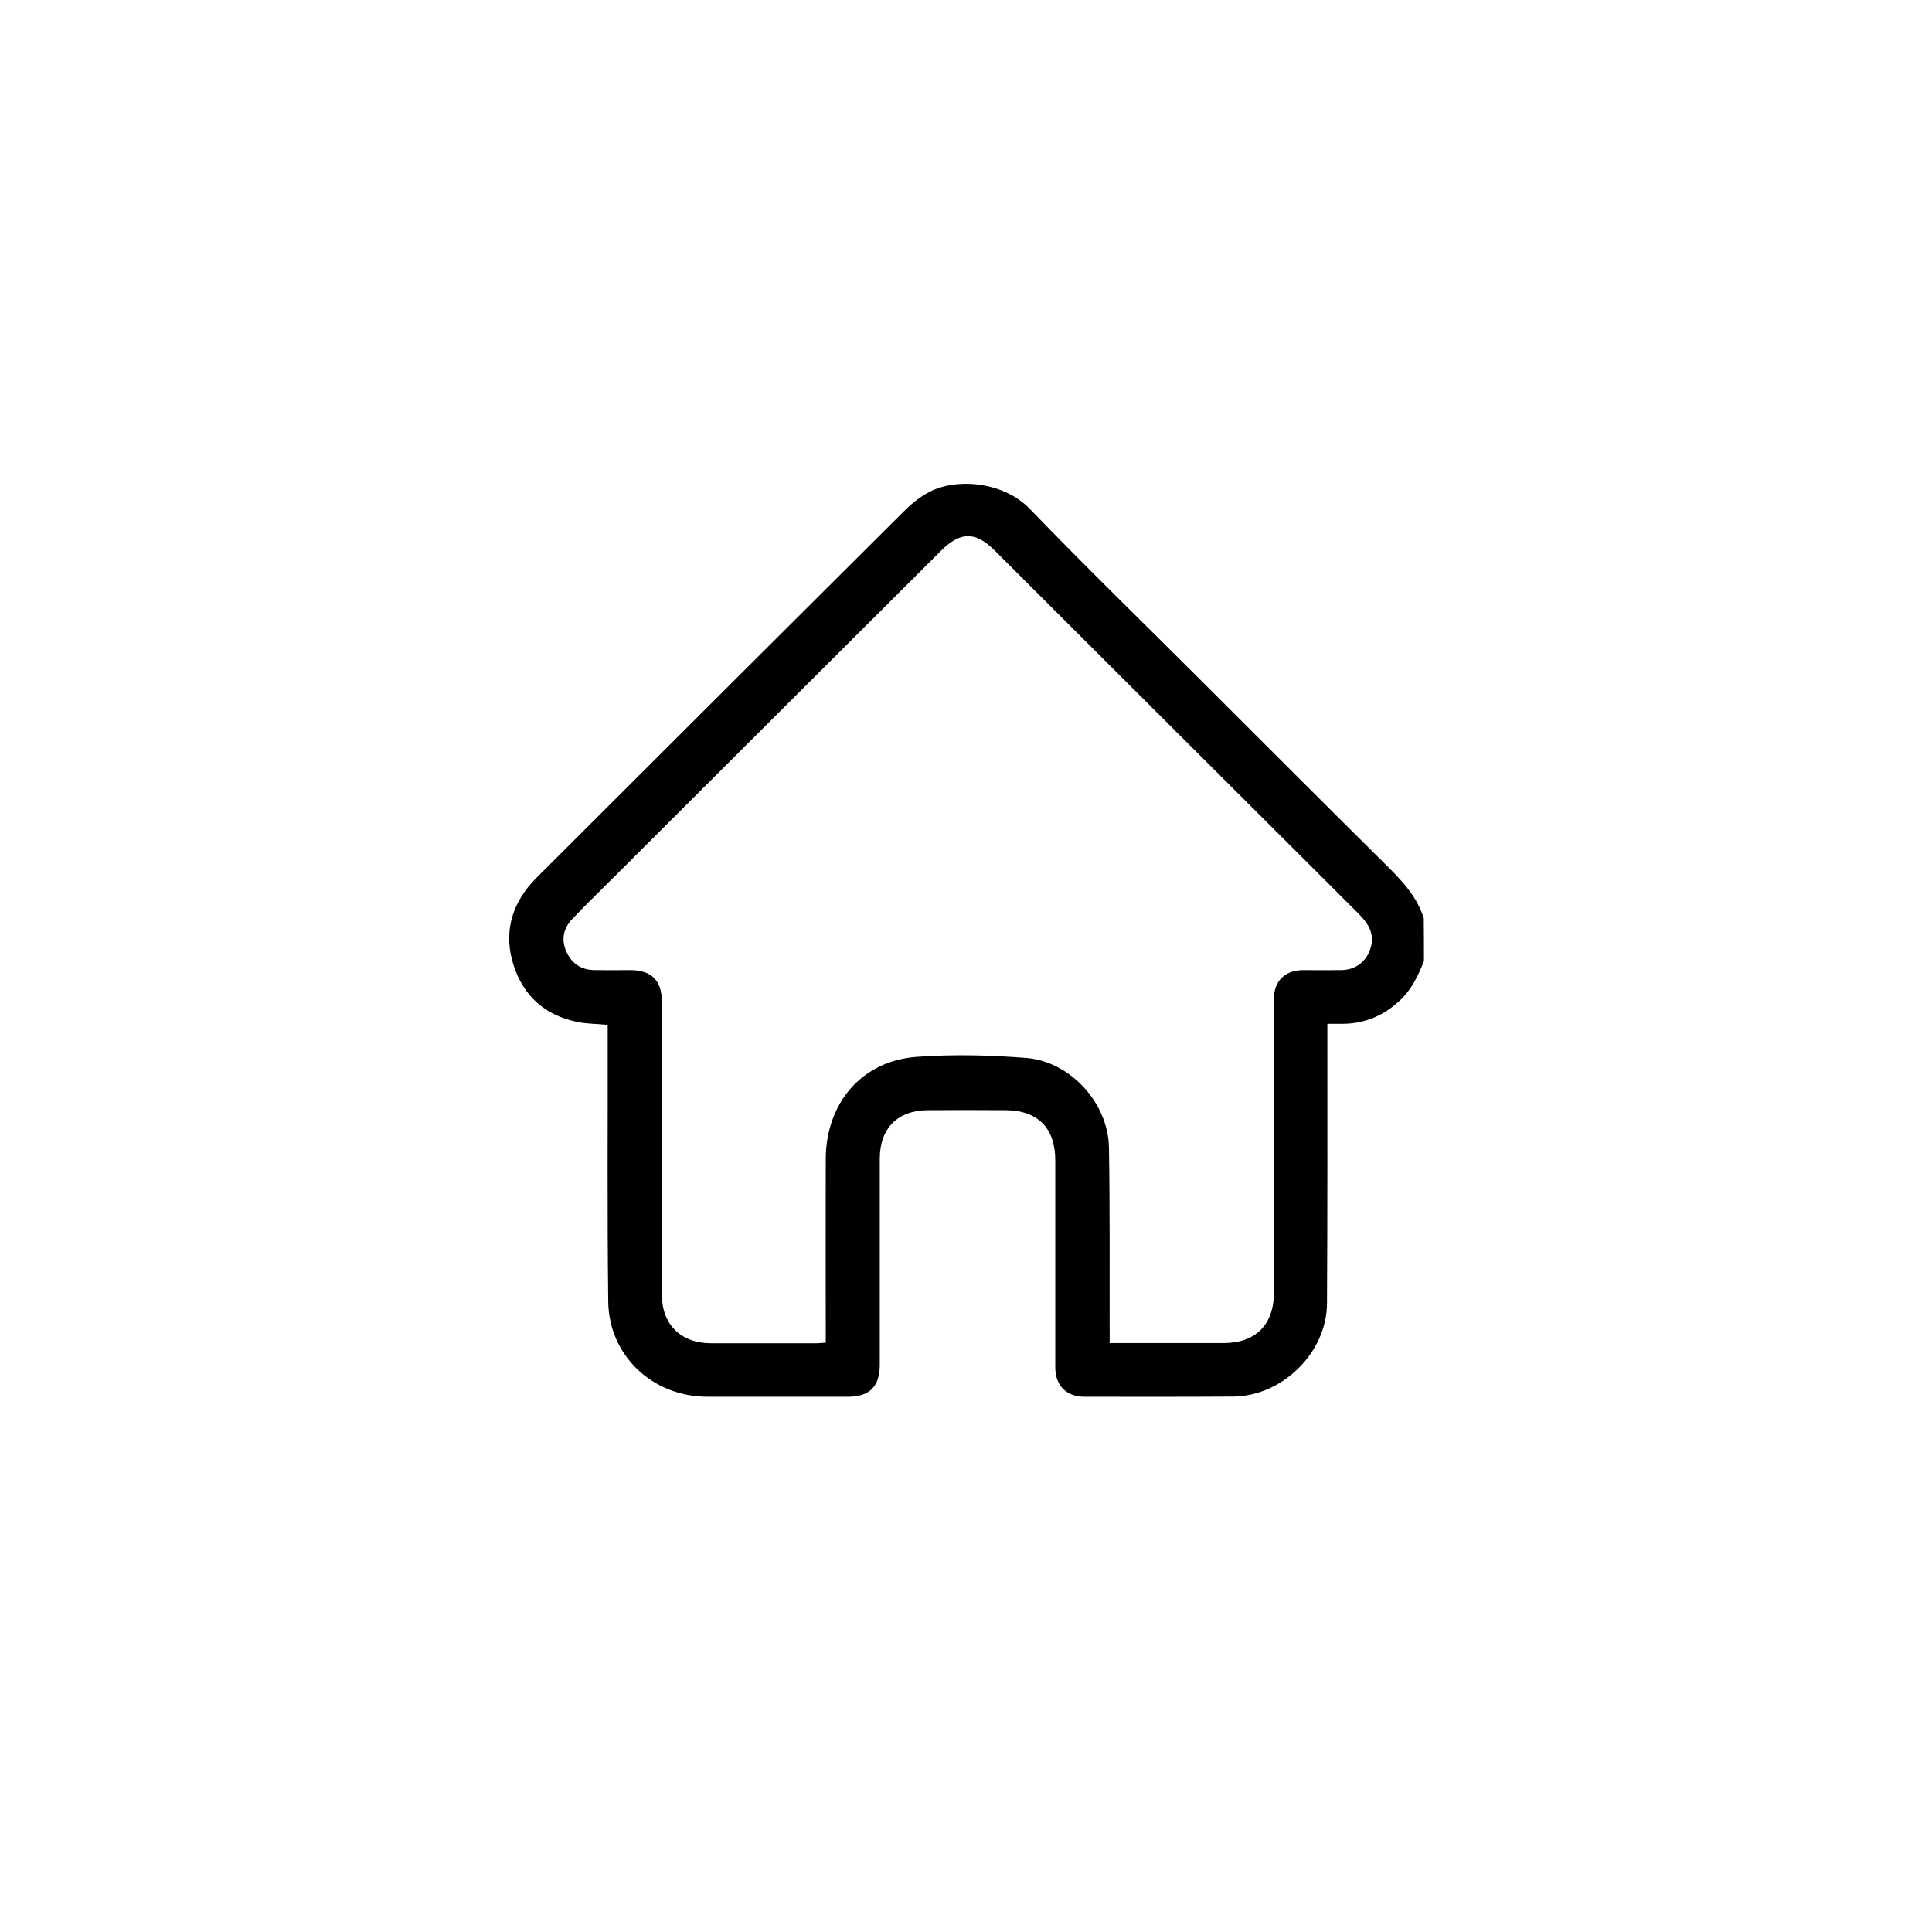
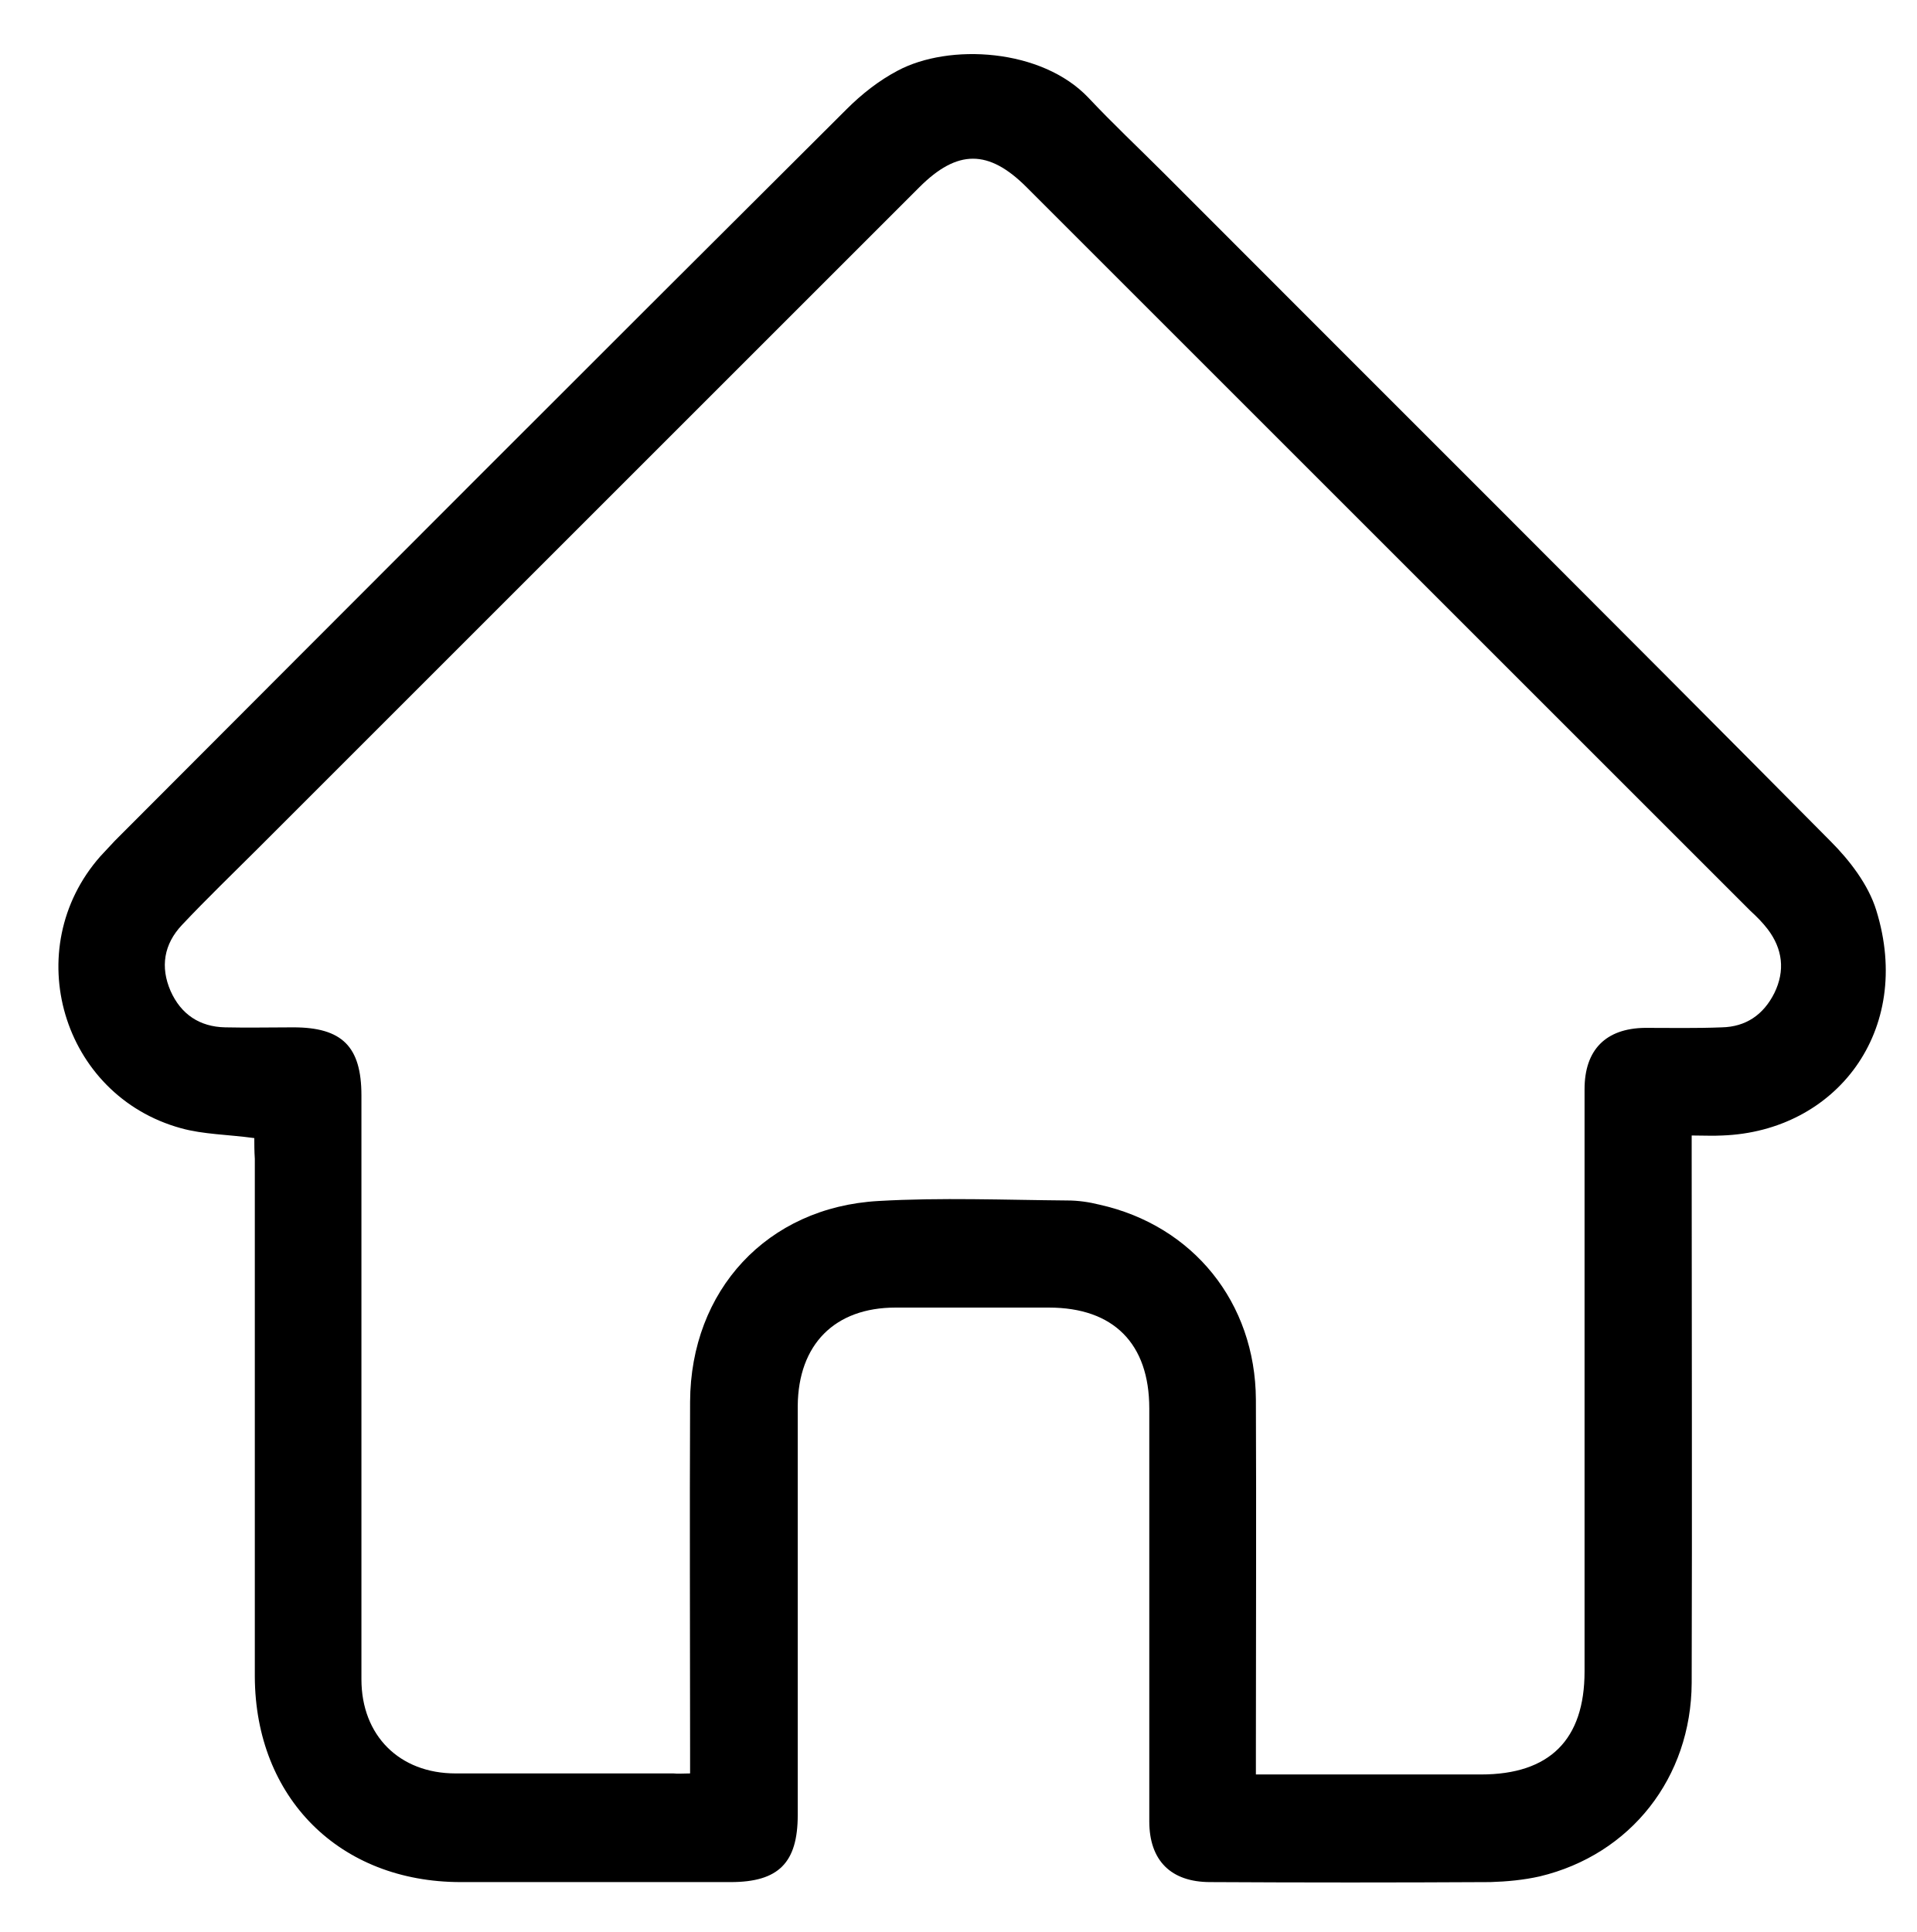
- <svg xmlns="http://www.w3.org/2000/svg" version="1.1" id="Capa_1" x="0px" y="0px" viewBox="0 0 1080 1080" style="enable-background:new 0 0 1080 1080;" xml:space="preserve">
-   <path d="M796,537.3c-3.3,8.2-7,16.1-13.7,22.2c-8.8,8.1-19,12.6-31.1,12.8c-2.8,0-5.6,0-9.2,0c0,2.4,0,4.3,0,6.2  c0,50.1,0.1,100.1-0.2,150.2c-0.2,27.5-25,51.8-52.5,52c-27.7,0.2-55.3,0.1-83,0.1c-10.2,0-16.4-6.2-16.4-16.5  c0-38.6,0-77.2,0-115.8c0-17.9-9.8-27.8-27.7-27.9c-14.5-0.1-29-0.1-43.5,0c-17,0.1-26.9,10.2-26.9,27.1c0,38.4,0,76.8,0,115.3  c0,12-5.8,17.8-17.6,17.8c-26.3,0-52.7,0-79,0c-30.4-0.1-54.9-23-55.2-53.3c-0.6-49.6-0.2-99.1-0.3-148.7c0-2,0-3.9,0-5.9  c-6.1-0.6-11.8-0.5-17.3-1.7c-17.8-3.7-29.8-14.5-35.3-31.6c-5.5-17.1-1.7-32.8,10.3-46.3c1.1-1.2,2.3-2.4,3.5-3.6  c68.1-68,136.2-136,204.4-203.9c4.2-4.2,9-8.1,14.2-10.8c15.3-8,41.4-5.8,56.2,9.5c31.3,32.5,63.7,63.9,95.6,95.8  c34.3,34.2,68.5,68.5,102.9,102.6c9,8.9,17.8,17.9,21.7,30.4C796,521.3,796,529.3,796,537.3z M461.6,750.6c0-2.2,0-4.1,0-6.1  c0-32.3-0.1-64.5,0-96.8c0.2-31.1,20.1-54.6,50.7-56.9c20.3-1.5,41-1,61.4,0.6c24.7,2,45.7,25.2,46.2,49.9  c0.6,34.4,0.3,68.9,0.4,103.3c0,1.9,0,3.9,0,6.2c2.3,0,3.9,0,5.6,0c19.3,0,38.7,0,58,0c17.9,0,28.2-10.2,28.2-28.1  c0-54.7,0-109.5,0-164.2c0-10,6.2-16.2,16.2-16.2c7.2,0,14.3,0.1,21.5,0c8.3-0.1,14.6-5.2,16.6-13.2c2.1-8.3-2.4-13.8-7.8-19.2  c-67.6-67.4-135.1-134.8-202.6-202.2c-10.7-10.7-19.1-10.6-29.9,0.1C465.8,367.9,405.6,428,345.4,488.1  c-8.5,8.5-17.1,16.8-25.4,25.5c-5.1,5.3-6.4,11.6-3.4,18.4c3,6.7,8.4,10.2,15.7,10.3c6.7,0.1,13.3,0,20,0c11.9,0,17.7,5.8,17.7,17.8  c0,54.6,0,109.1,0,163.7c0,16.5,10.5,27,27.2,27.1c19.8,0,39.7,0,59.5,0C458.1,750.8,459.6,750.7,461.6,750.6z" />
+ <svg xmlns="http://www.w3.org/2000/svg" version="1.1" id="Capa_1" x="0px" y="0px" viewBox="0 0 368.5 371.6" style="enable-background:new 0 0 368.5 371.6;" xml:space="preserve">
+   <path d="M48.9,218.9c-5.1-0.7-9.8-0.7-14.1-1.9c-22.9-6.3-31.2-34.5-15.5-52.3c0.9-1,1.9-2,2.8-3C69,114.7,115.8,67.8,162.8,21  c2.9-2.9,6.2-5.5,9.8-7.4c9.9-5.3,27.7-4.3,36.7,5.2c4.7,5,9.7,9.7,14.6,14.6c42.7,42.8,85.5,85.4,128.1,128.4  c3.7,3.7,7.3,8.4,8.8,13.3c7.2,23.2-7.8,42.5-29.6,43.3c-1.8,0.1-3.6,0-5.9,0c0,1.6,0,3,0,4.3c0,33.7,0.1,67.3,0,101  c-0.1,18.2-11.7,33-29.2,37.2c-3.1,0.7-6.3,1-9.5,1.1c-18,0.1-35.9,0.1-53.9,0c-7.5,0-11.7-4.1-11.7-11.7c0-26.5,0-52.9,0-79.4  c0-12.5-6.9-19.4-19.3-19.4c-9.8,0-19.7,0-29.5,0c-11.7,0-18.7,7.1-18.8,18.9c0,26.2,0,52.4,0,78.7c0,9.2-3.7,12.9-12.9,12.9  c-17.3,0-34.6,0-51.9,0c-23.3,0-39.5-16.2-39.6-39.5c0-33.2,0-66.4,0-99.6C48.9,221.4,48.9,220,48.9,218.9z M132.7,341.1  c0-1.7,0-3.1,0-4.5c0-22.3-0.1-44.7,0-67c0.1-21.4,14.8-37.4,36.2-38.6c12.1-0.7,24.3-0.2,36.4-0.1c2,0,4.1,0.3,6.1,0.8  c18,4,30,18.8,30.1,37.5c0.1,22.6,0,45.1,0,67.7c0,1.3,0,2.7,0,4.4c1.6,0,2.8,0,4.1,0c13.1,0,26.1,0,39.2,0  c13.2,0,19.9-6.7,19.9-19.8c0-37.3,0-74.7,0-112c0-7.6,4.1-11.7,11.6-11.8c4.9,0,9.8,0.1,14.8-0.1c4.6-0.1,8-2.4,10.1-6.6  c2.1-4.3,1.6-8.5-1.3-12.3c-1-1.3-2.1-2.4-3.3-3.5C290.2,128.8,243.8,82.4,197.4,36c-7.3-7.3-13.3-7.3-20.6,0  c-42.3,42.3-84.7,84.7-127,127c-4.9,4.9-10,9.8-14.8,14.9c-3.5,3.7-4.2,8.1-2.2,12.7c2,4.5,5.6,6.9,10.5,7c4.3,0.1,8.7,0,13.1,0  c9.4,0,13.1,3.7,13.1,13.1c0,37.4,0,74.9,0,112.3c0,10.8,7.3,18.1,18.1,18.1c14,0,27.9,0,41.9,0  C130.4,341.2,131.3,341.1,132.7,341.1z" />
</svg>
